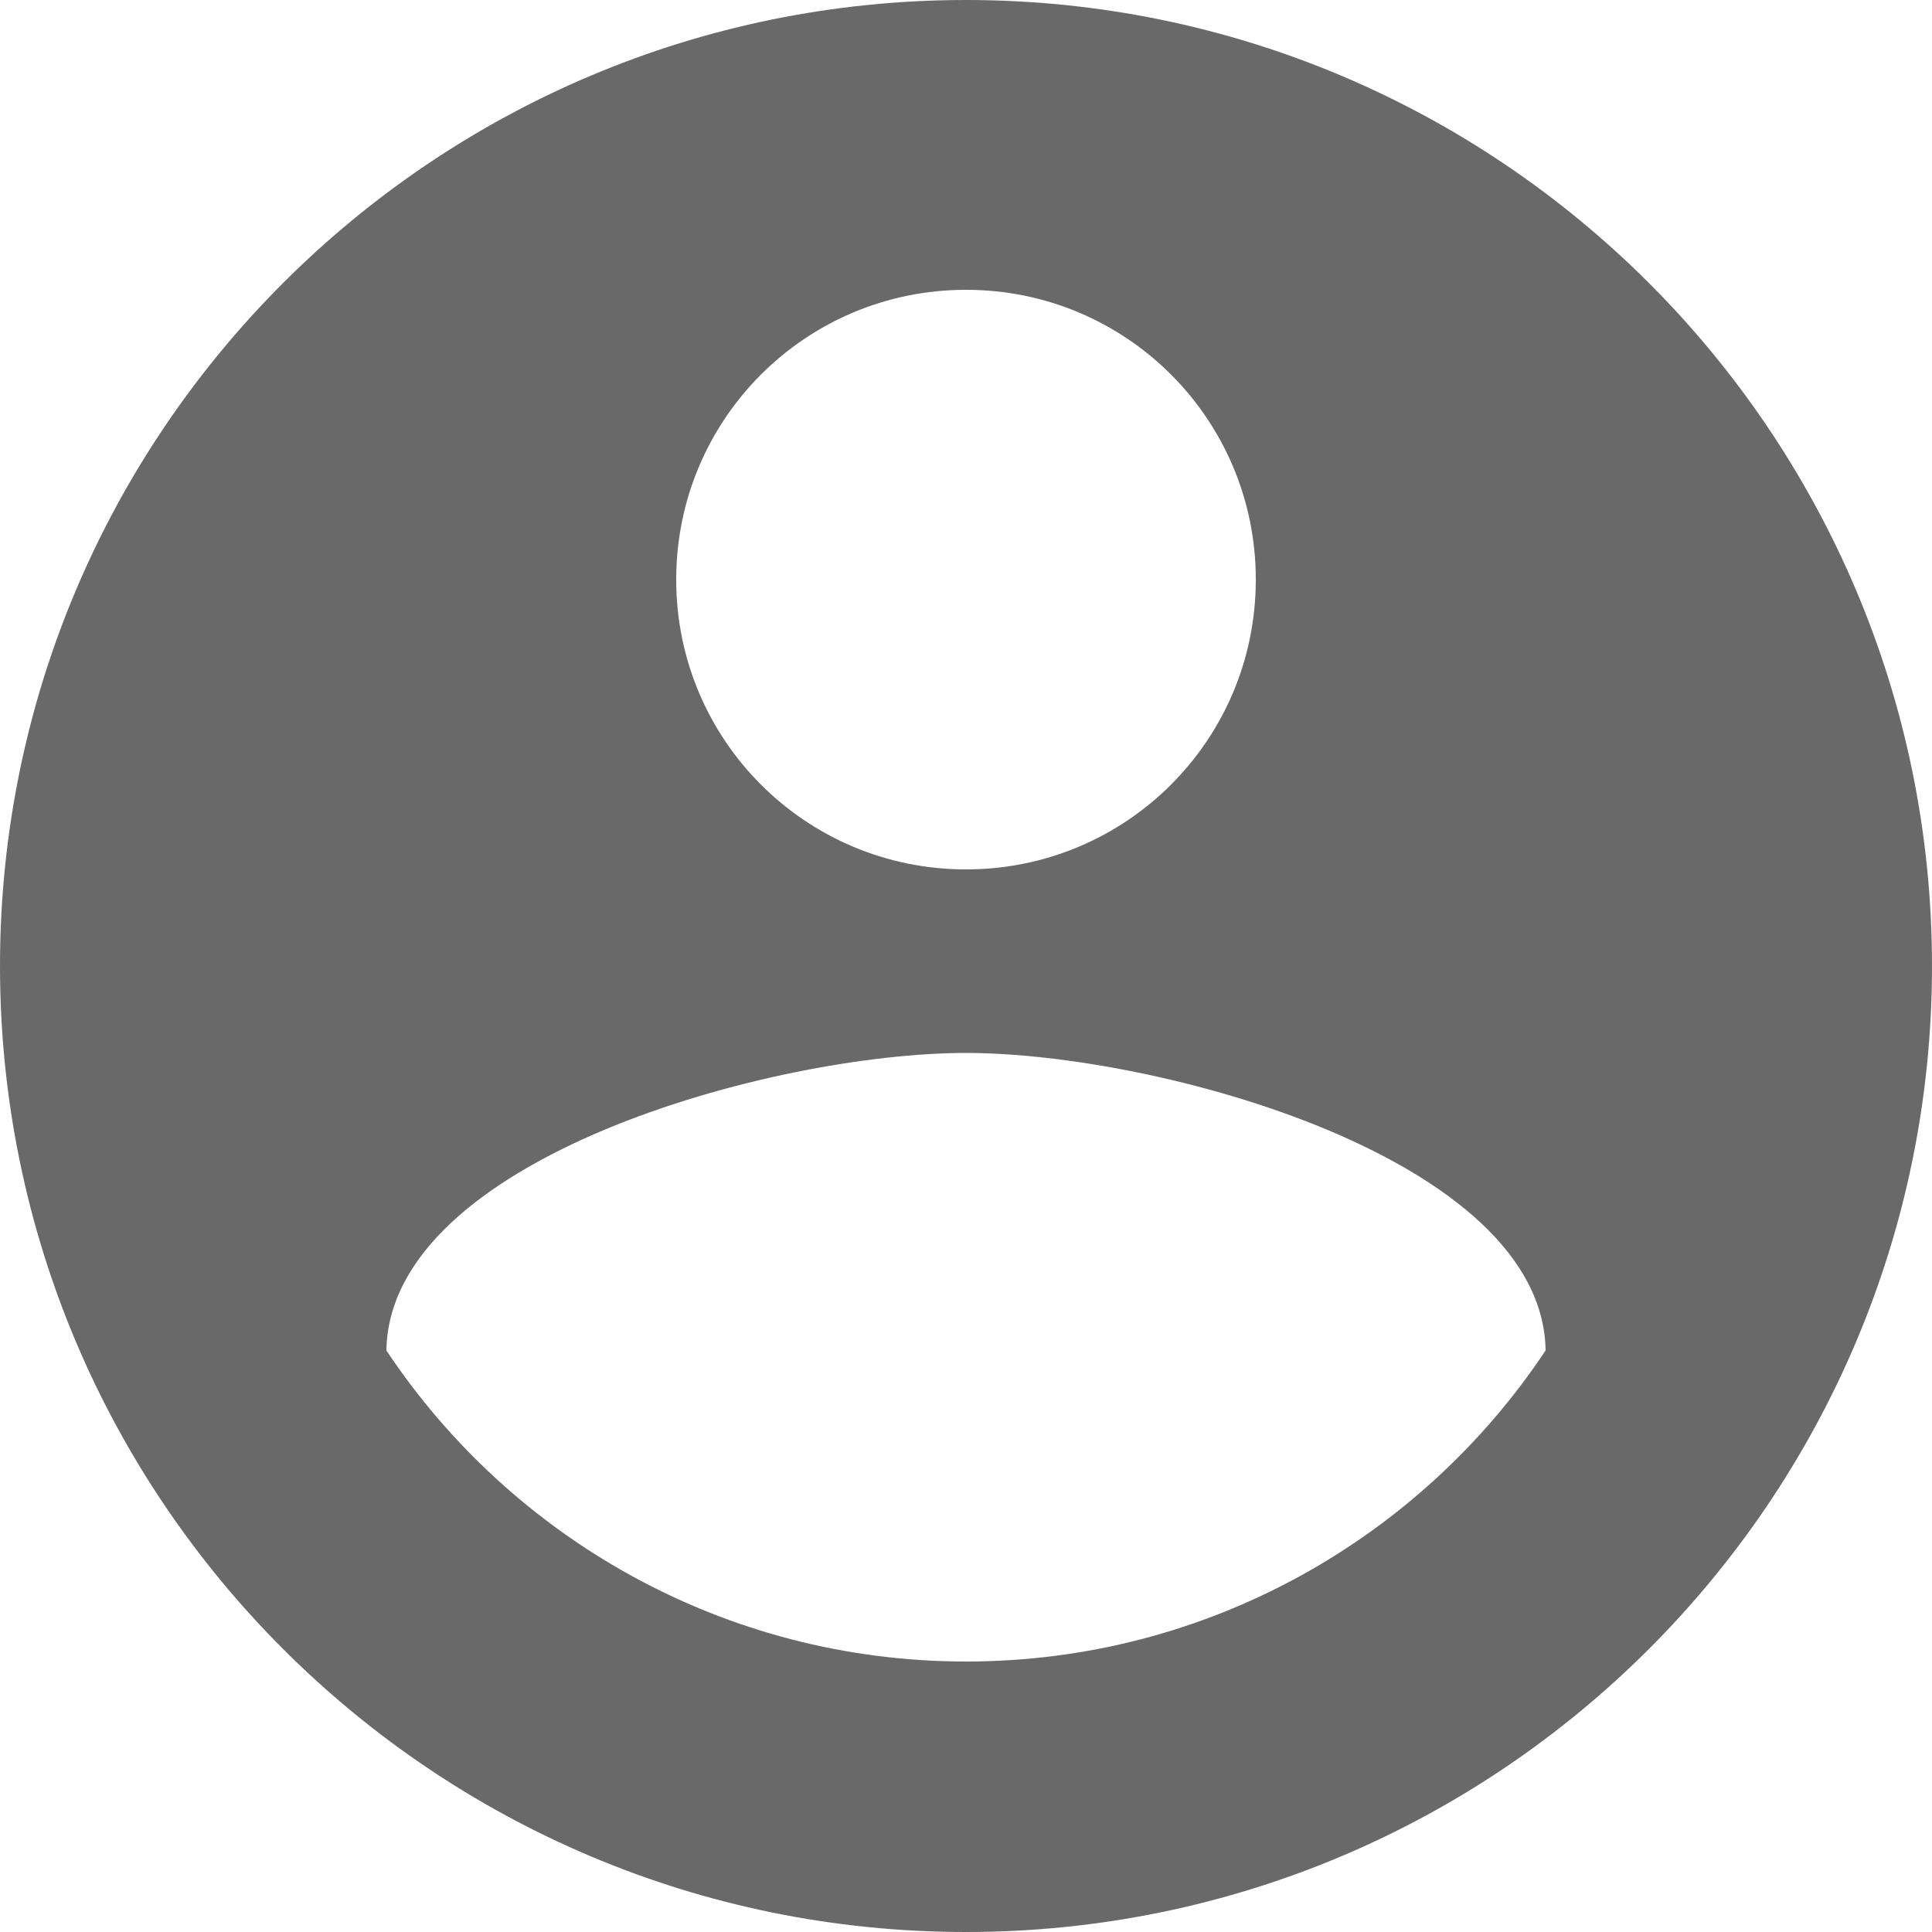
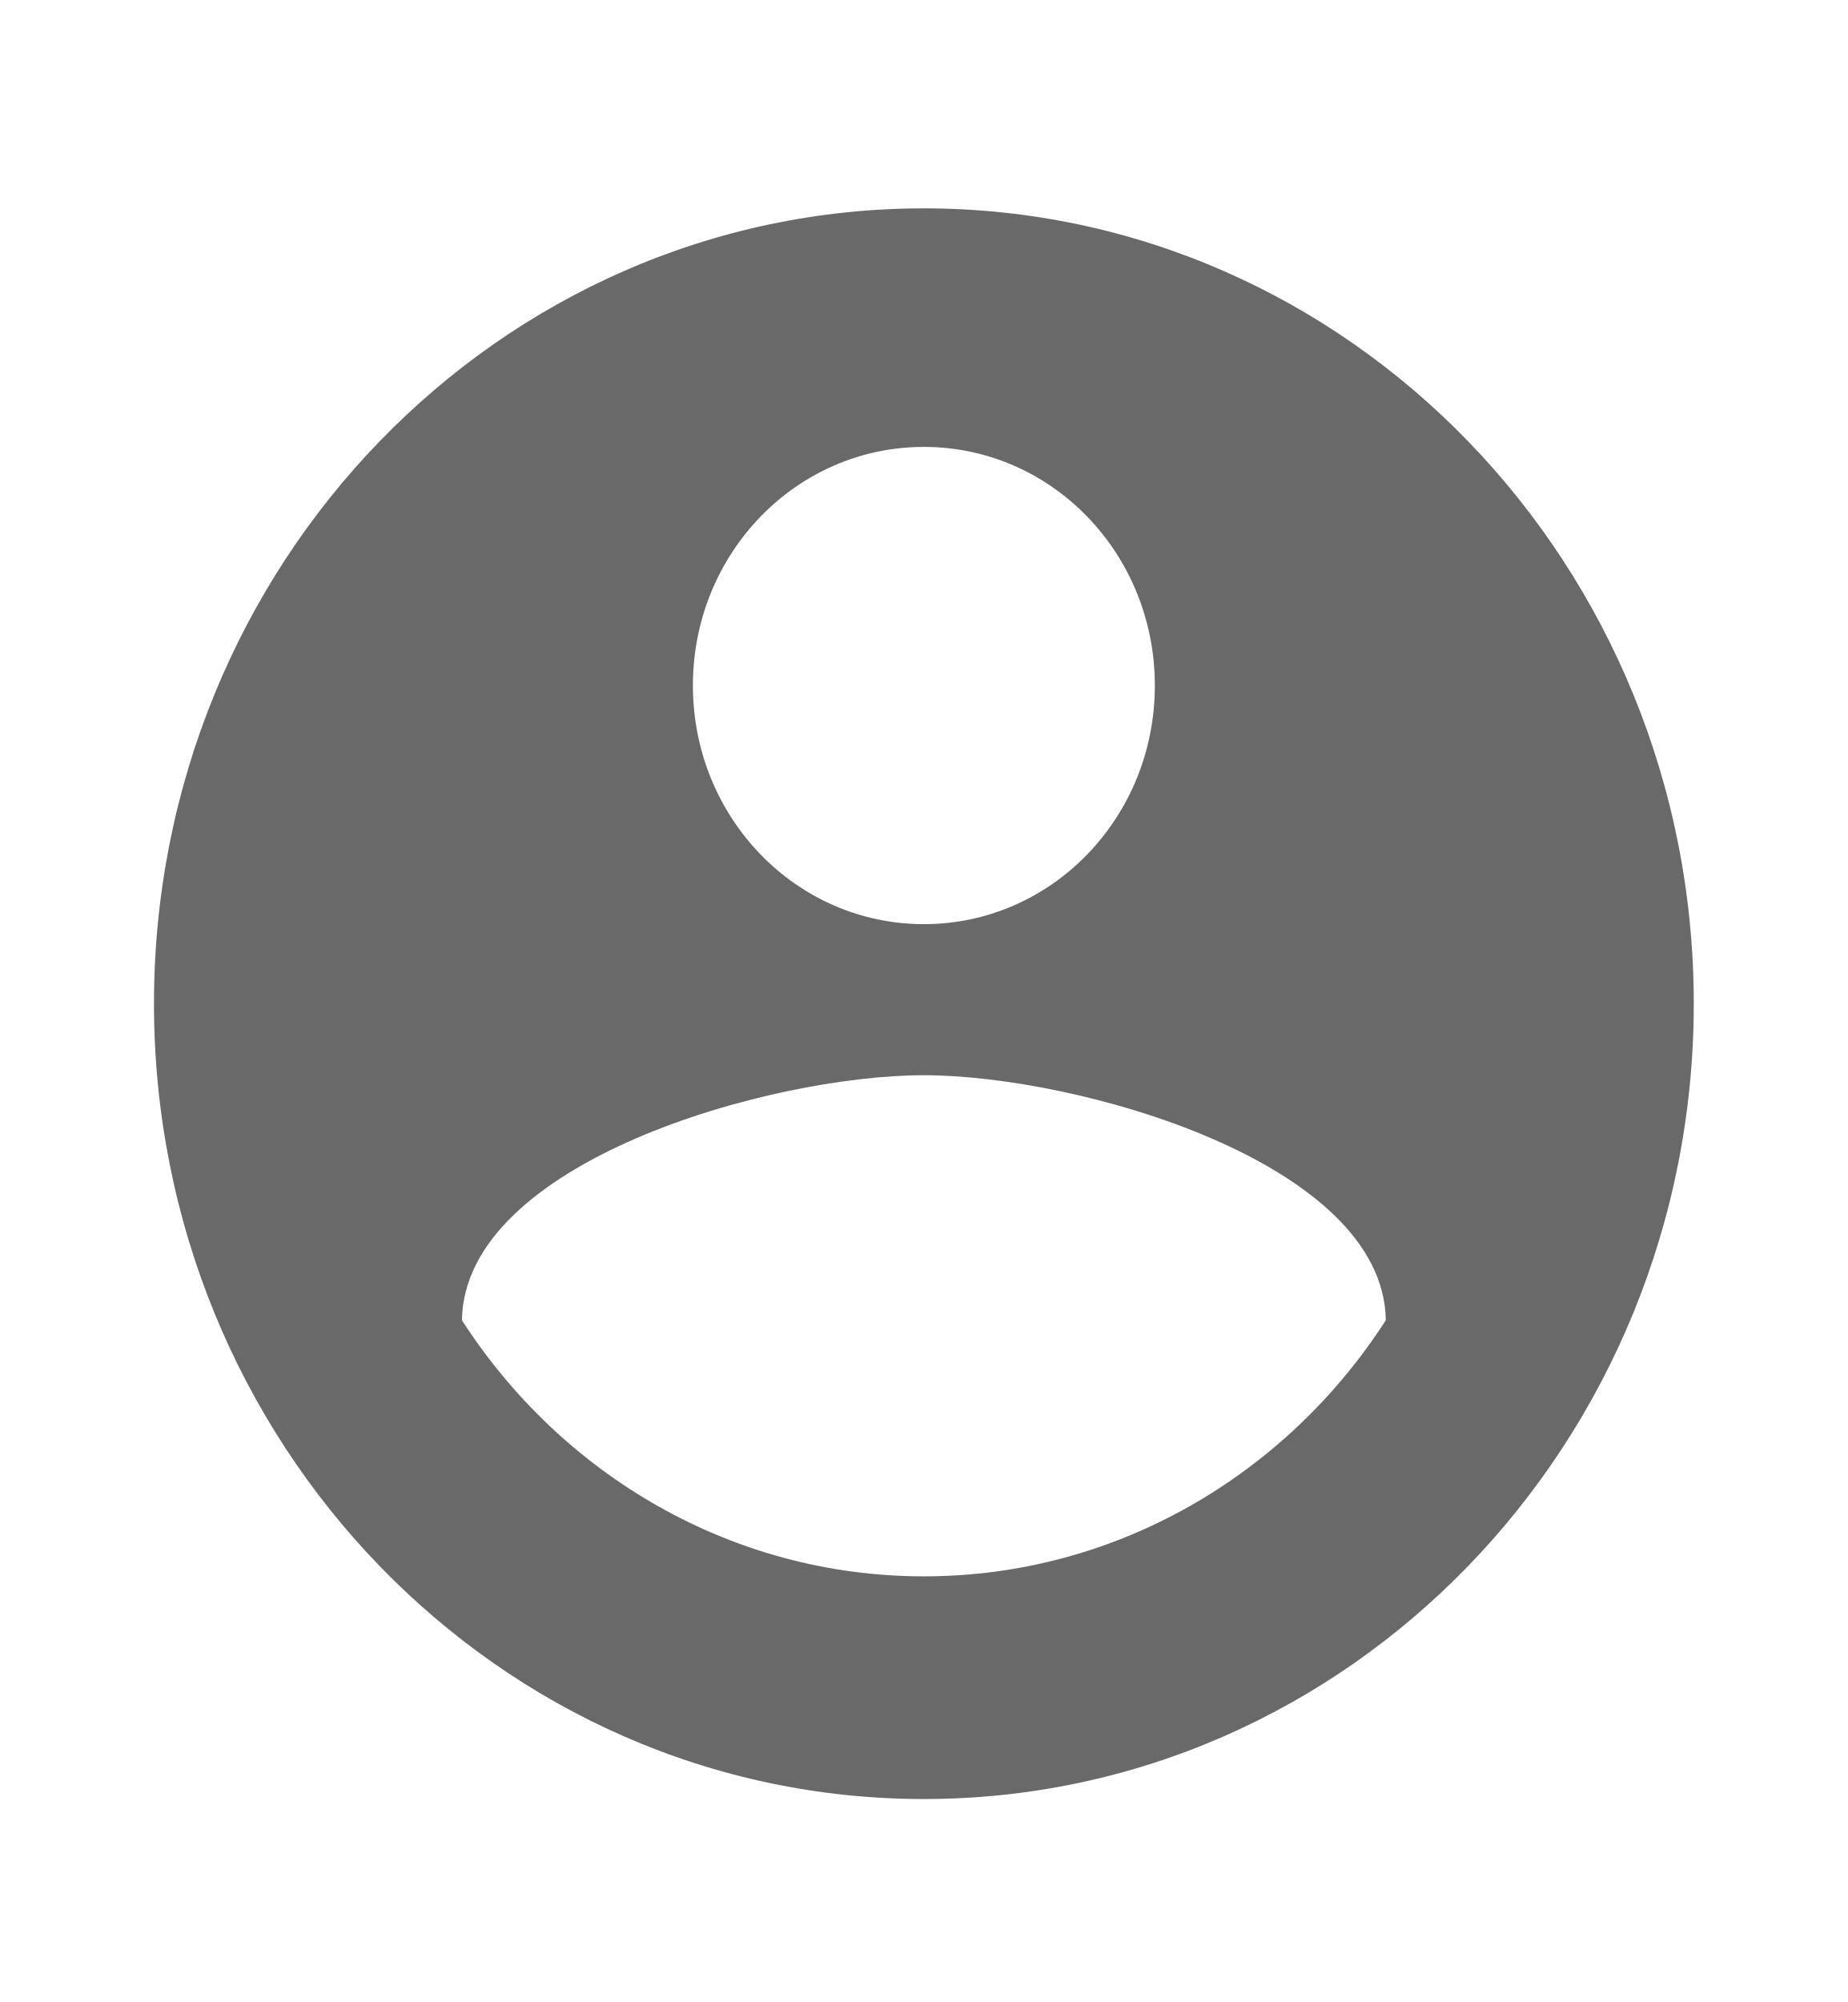
- <svg xmlns="http://www.w3.org/2000/svg" width="20" height="20" viewBox="0 0 20 20" fill="none">
-   <path d="M10 0C4.48 0 0 4.48 0 10C0 15.52 4.48 20 10 20C15.52 20 20 15.52 20 10C20 4.48 15.52 0 10 0ZM10 3C11.66 3 13 4.34 13 6C13 7.66 11.66 9 10 9C8.34 9 7 7.66 7 6C7 4.34 8.34 3 10 3ZM10 17.2C7.5 17.2 5.29 15.92 4 13.98C4.03 11.99 8 10.9 10 10.9C11.99 10.9 15.97 11.99 16 13.98C14.71 15.92 12.5 17.2 10 17.2Z" fill="#696969" />
+ <svg xmlns="http://www.w3.org/2000/svg" width="24" height="26" viewBox="0 0 24 26" fill="none">
+   <path d="M12 2.706C6.48 2.706 2 7.333 2 13.035C2 18.736 6.48 23.364 12 23.364C17.52 23.364 22 18.736 22 13.035C22 7.333 17.52 2.706 12 2.706ZM12 5.804C13.66 5.804 15 7.188 15 8.903C15 10.618 13.66 12.002 12 12.002C10.34 12.002 9 10.618 9 8.903C9 7.188 10.34 5.804 12 5.804ZM12 20.472C9.5 20.472 7.29 19.149 6 17.146C6.03 15.09 10 13.964 12 13.964C13.99 13.964 17.97 15.09 18 17.146C16.71 19.149 14.5 20.472 12 20.472Z" fill="#696969" />
</svg>
